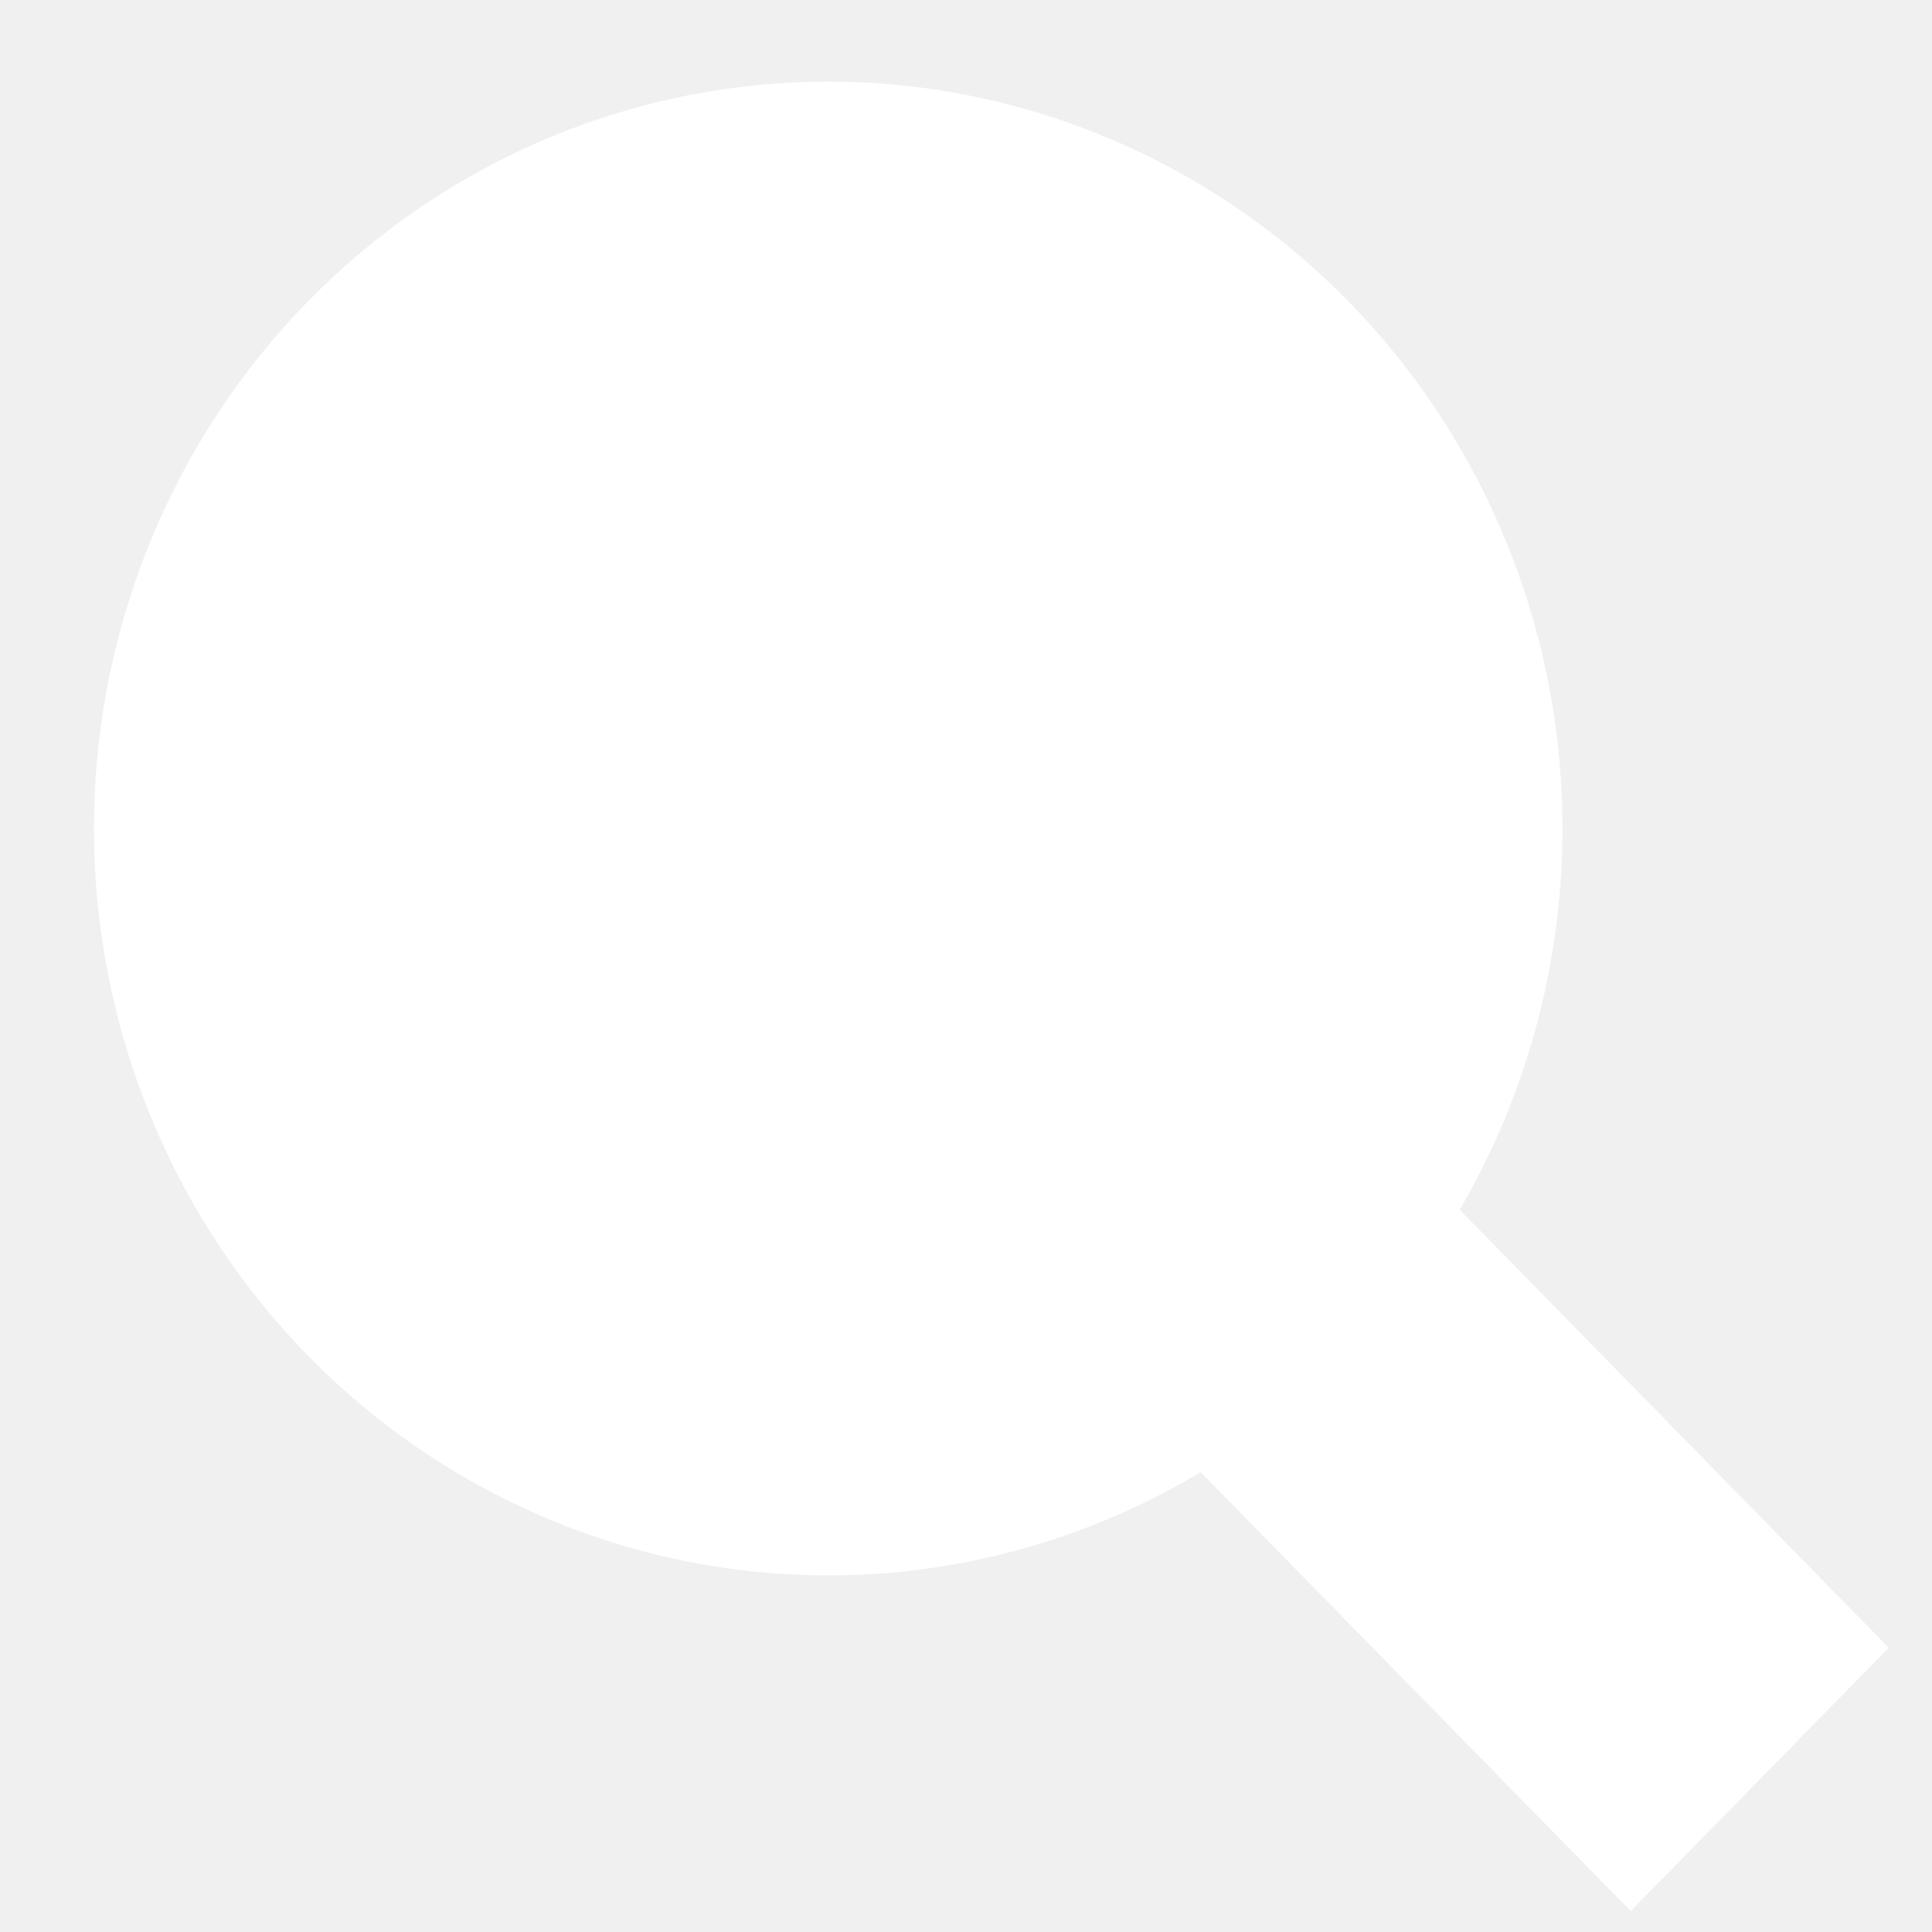
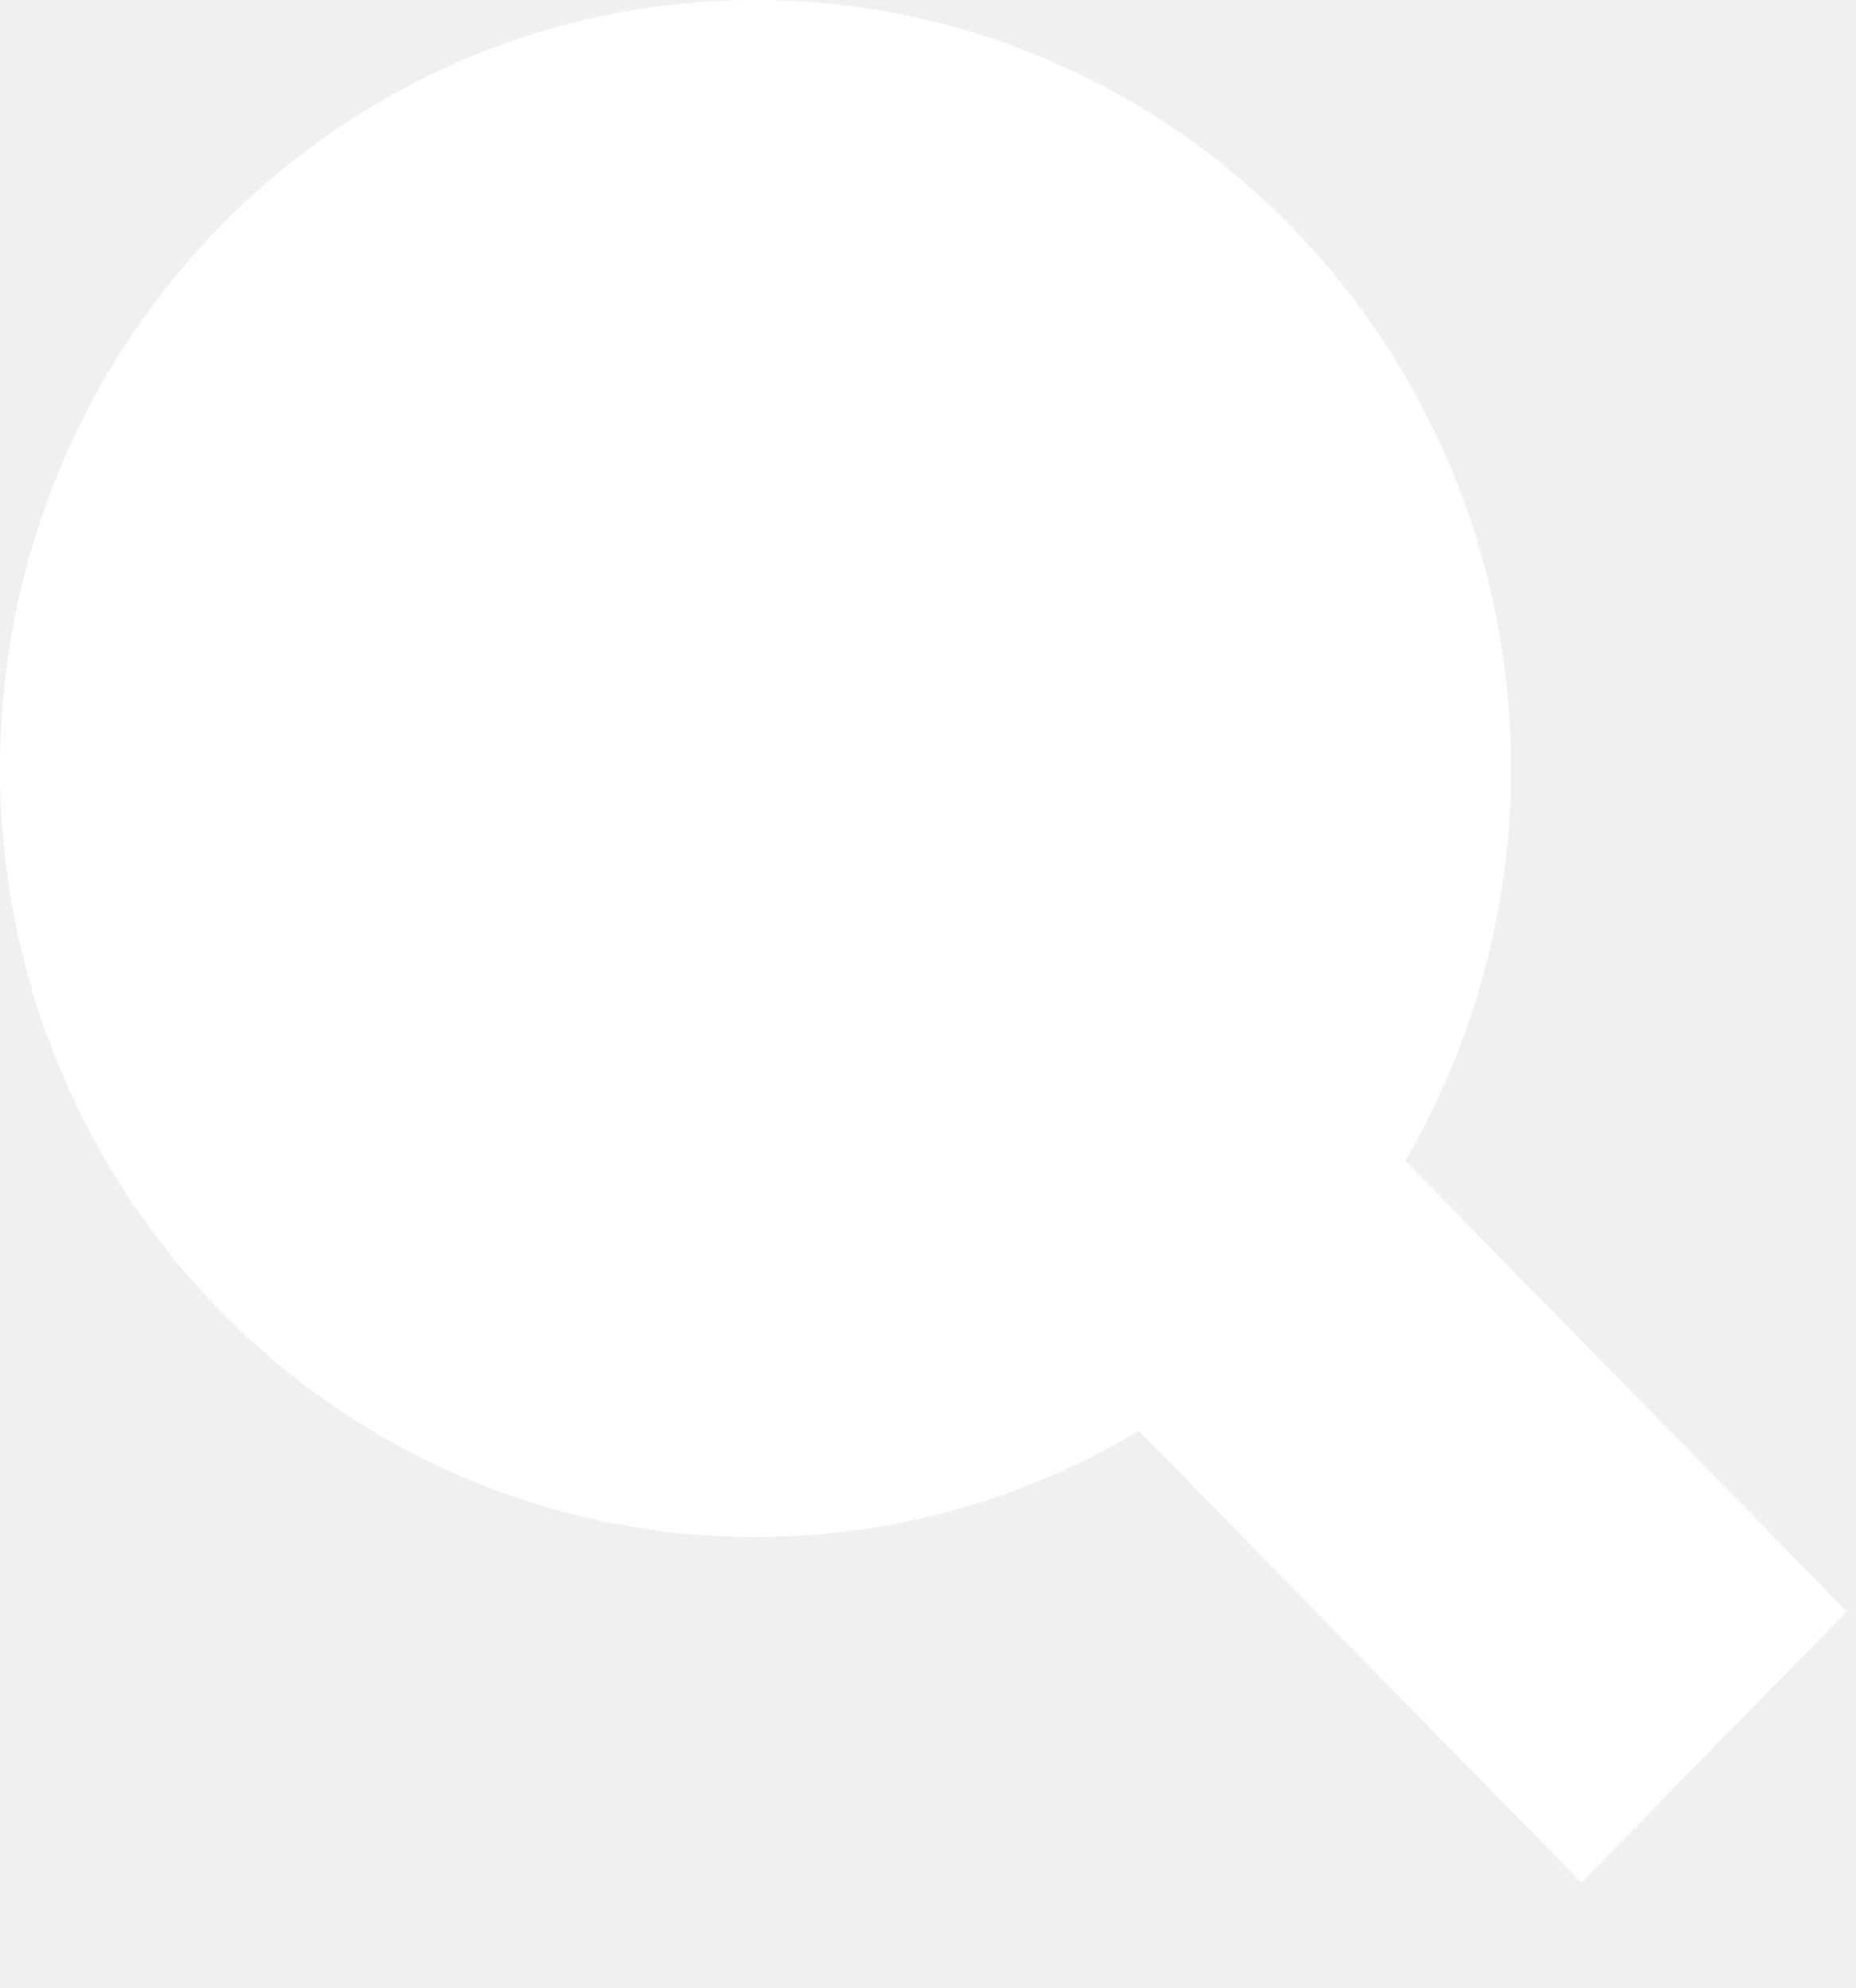
- <svg xmlns="http://www.w3.org/2000/svg" width="15" height="15" viewBox="0 0 15 15" fill="none">
-   <path d="M3.663 4.536C3.295 5.099 3.098 5.761 3.098 6.44C3.099 7.35 3.454 8.221 4.081 8.861C4.708 9.501 5.556 9.859 6.438 9.86L3.663 4.536ZM3.663 4.536C4.032 3.974 4.554 3.537 5.163 3.279M3.663 4.536L5.163 3.279M5.163 3.279C5.772 3.022 6.441 2.955 7.087 3.086M5.163 3.279L7.087 3.086M7.087 3.086C7.733 3.217 8.328 3.541 8.796 4.018M7.087 3.086L8.796 4.018M8.796 4.018C9.264 4.496 9.583 5.106 9.713 5.771M8.796 4.018L9.713 5.771M9.713 5.771C9.843 6.437 9.776 7.126 9.522 7.752M9.713 5.771L9.522 7.752M9.522 7.752C9.268 8.379 8.838 8.912 8.289 9.287M9.522 7.752L8.289 9.287M8.289 9.287C7.74 9.661 7.096 9.86 6.438 9.86L8.289 9.287ZM13.621 13.143L13.964 12.793L13.621 12.443L10.699 9.46C11.373 8.473 11.7 7.279 11.619 6.072C11.528 4.715 10.928 3.443 9.941 2.523C8.953 1.602 7.653 1.104 6.312 1.135C4.97 1.166 3.695 1.724 2.749 2.689C1.804 3.654 1.261 4.952 1.231 6.312C1.2 7.673 1.685 8.994 2.586 10.002C3.487 11.009 4.737 11.626 6.075 11.719C7.258 11.802 8.427 11.469 9.393 10.788L12.304 13.759L12.661 14.123L13.018 13.759L13.621 13.143Z" fill="white" stroke="white" />
+ <svg xmlns="http://www.w3.org/2000/svg" width="14" height="15" viewBox="0 0 14 15" fill="none">
+   <path d="M2.934 3.903C2.566 4.465 2.369 5.128 2.369 5.806C2.37 6.716 2.724 7.587 3.352 8.227C3.979 8.867 4.827 9.225 5.709 9.226L2.934 3.903ZM2.934 3.903C3.302 3.34 3.825 2.903 4.434 2.646M2.934 3.903L4.434 2.646M4.434 2.646C5.043 2.388 5.712 2.321 6.358 2.452M4.434 2.646L6.358 2.452M6.358 2.452C7.004 2.583 7.599 2.907 8.066 3.385M6.358 2.452L8.066 3.385M8.066 3.385C8.534 3.862 8.854 4.472 8.984 5.137M8.066 3.385L8.984 5.137M8.984 5.137C9.113 5.803 9.047 6.492 8.793 7.119M8.984 5.137L8.793 7.119M8.793 7.119C8.539 7.745 8.109 8.278 7.56 8.653M8.793 7.119L7.56 8.653M7.56 8.653C7.011 9.027 6.367 9.226 5.709 9.226L7.56 8.653ZM12.892 12.509L13.235 12.159L12.892 11.809L9.969 8.826C10.643 7.839 10.97 6.645 10.89 5.439C10.799 4.081 10.199 2.81 9.211 1.889C8.223 0.968 6.924 0.47 5.582 0.501C4.241 0.532 2.965 1.09 2.02 2.056C1.074 3.021 0.532 4.319 0.501 5.679C0.471 7.039 0.955 8.36 1.857 9.368C2.758 10.376 4.007 10.992 5.346 11.085C6.529 11.168 7.698 10.836 8.664 10.154L11.574 13.125L11.932 13.49L12.289 13.125L12.892 12.509Z" fill="white" stroke="white" />
</svg>
